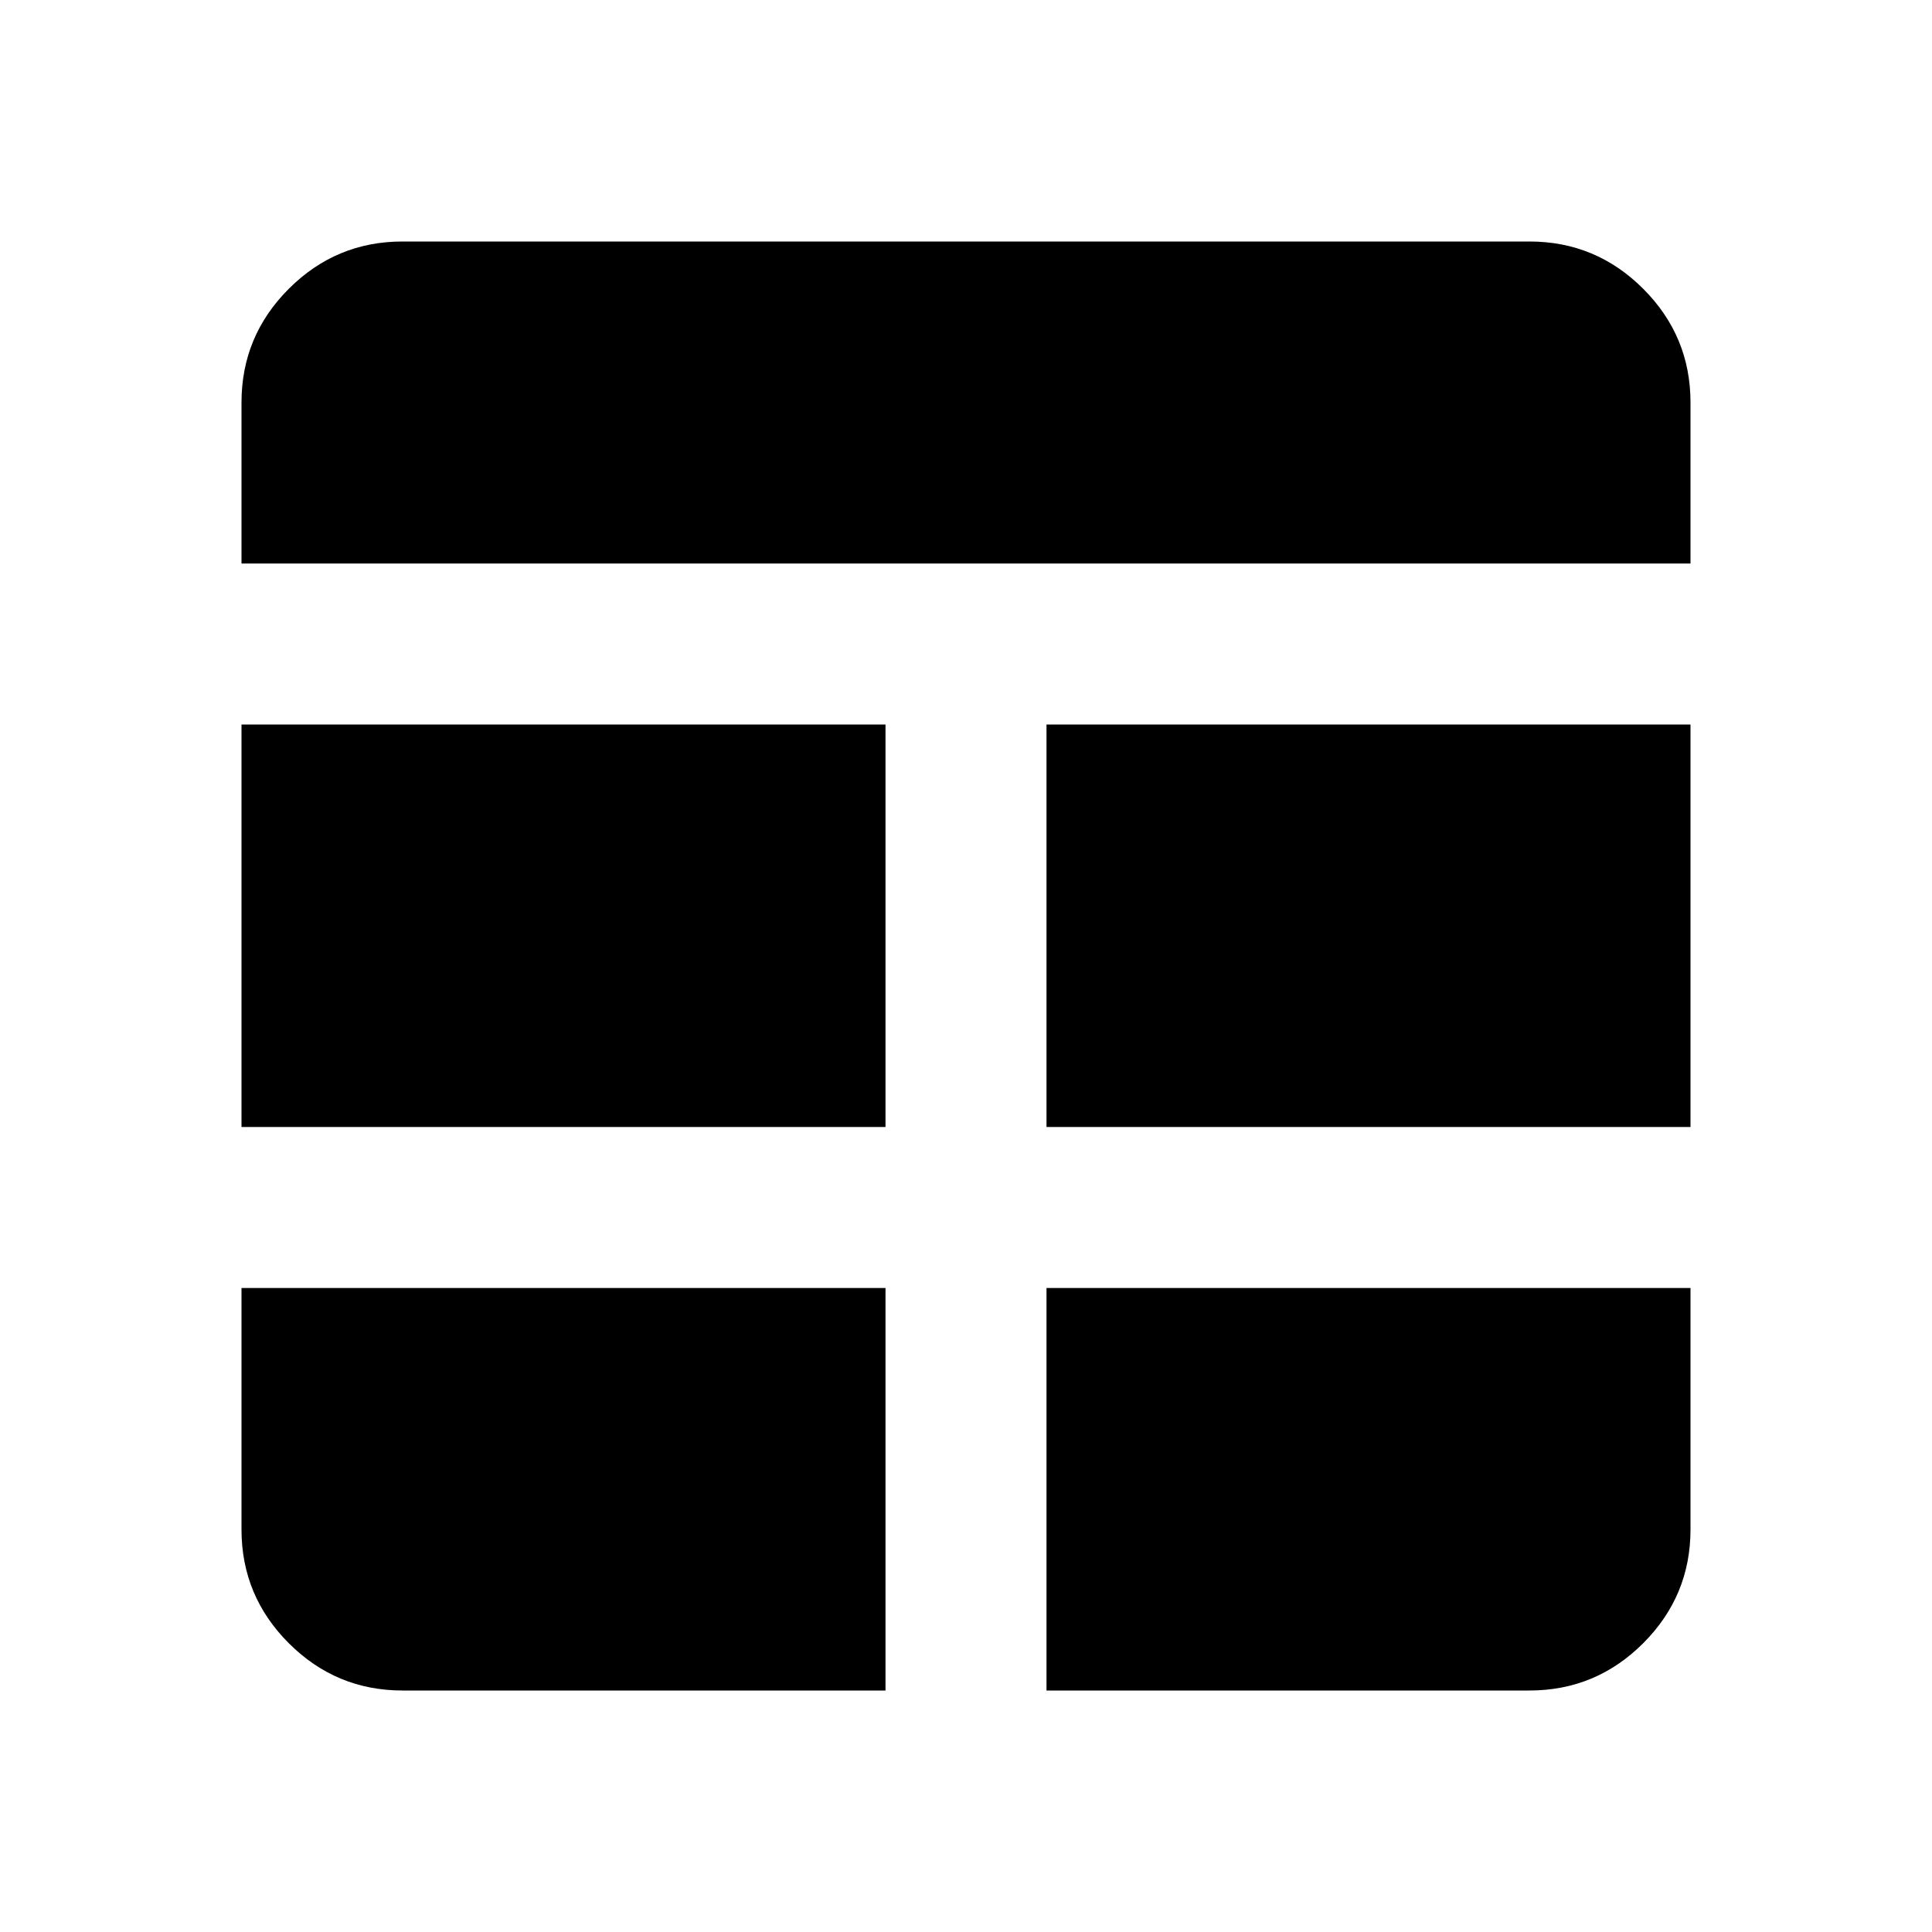
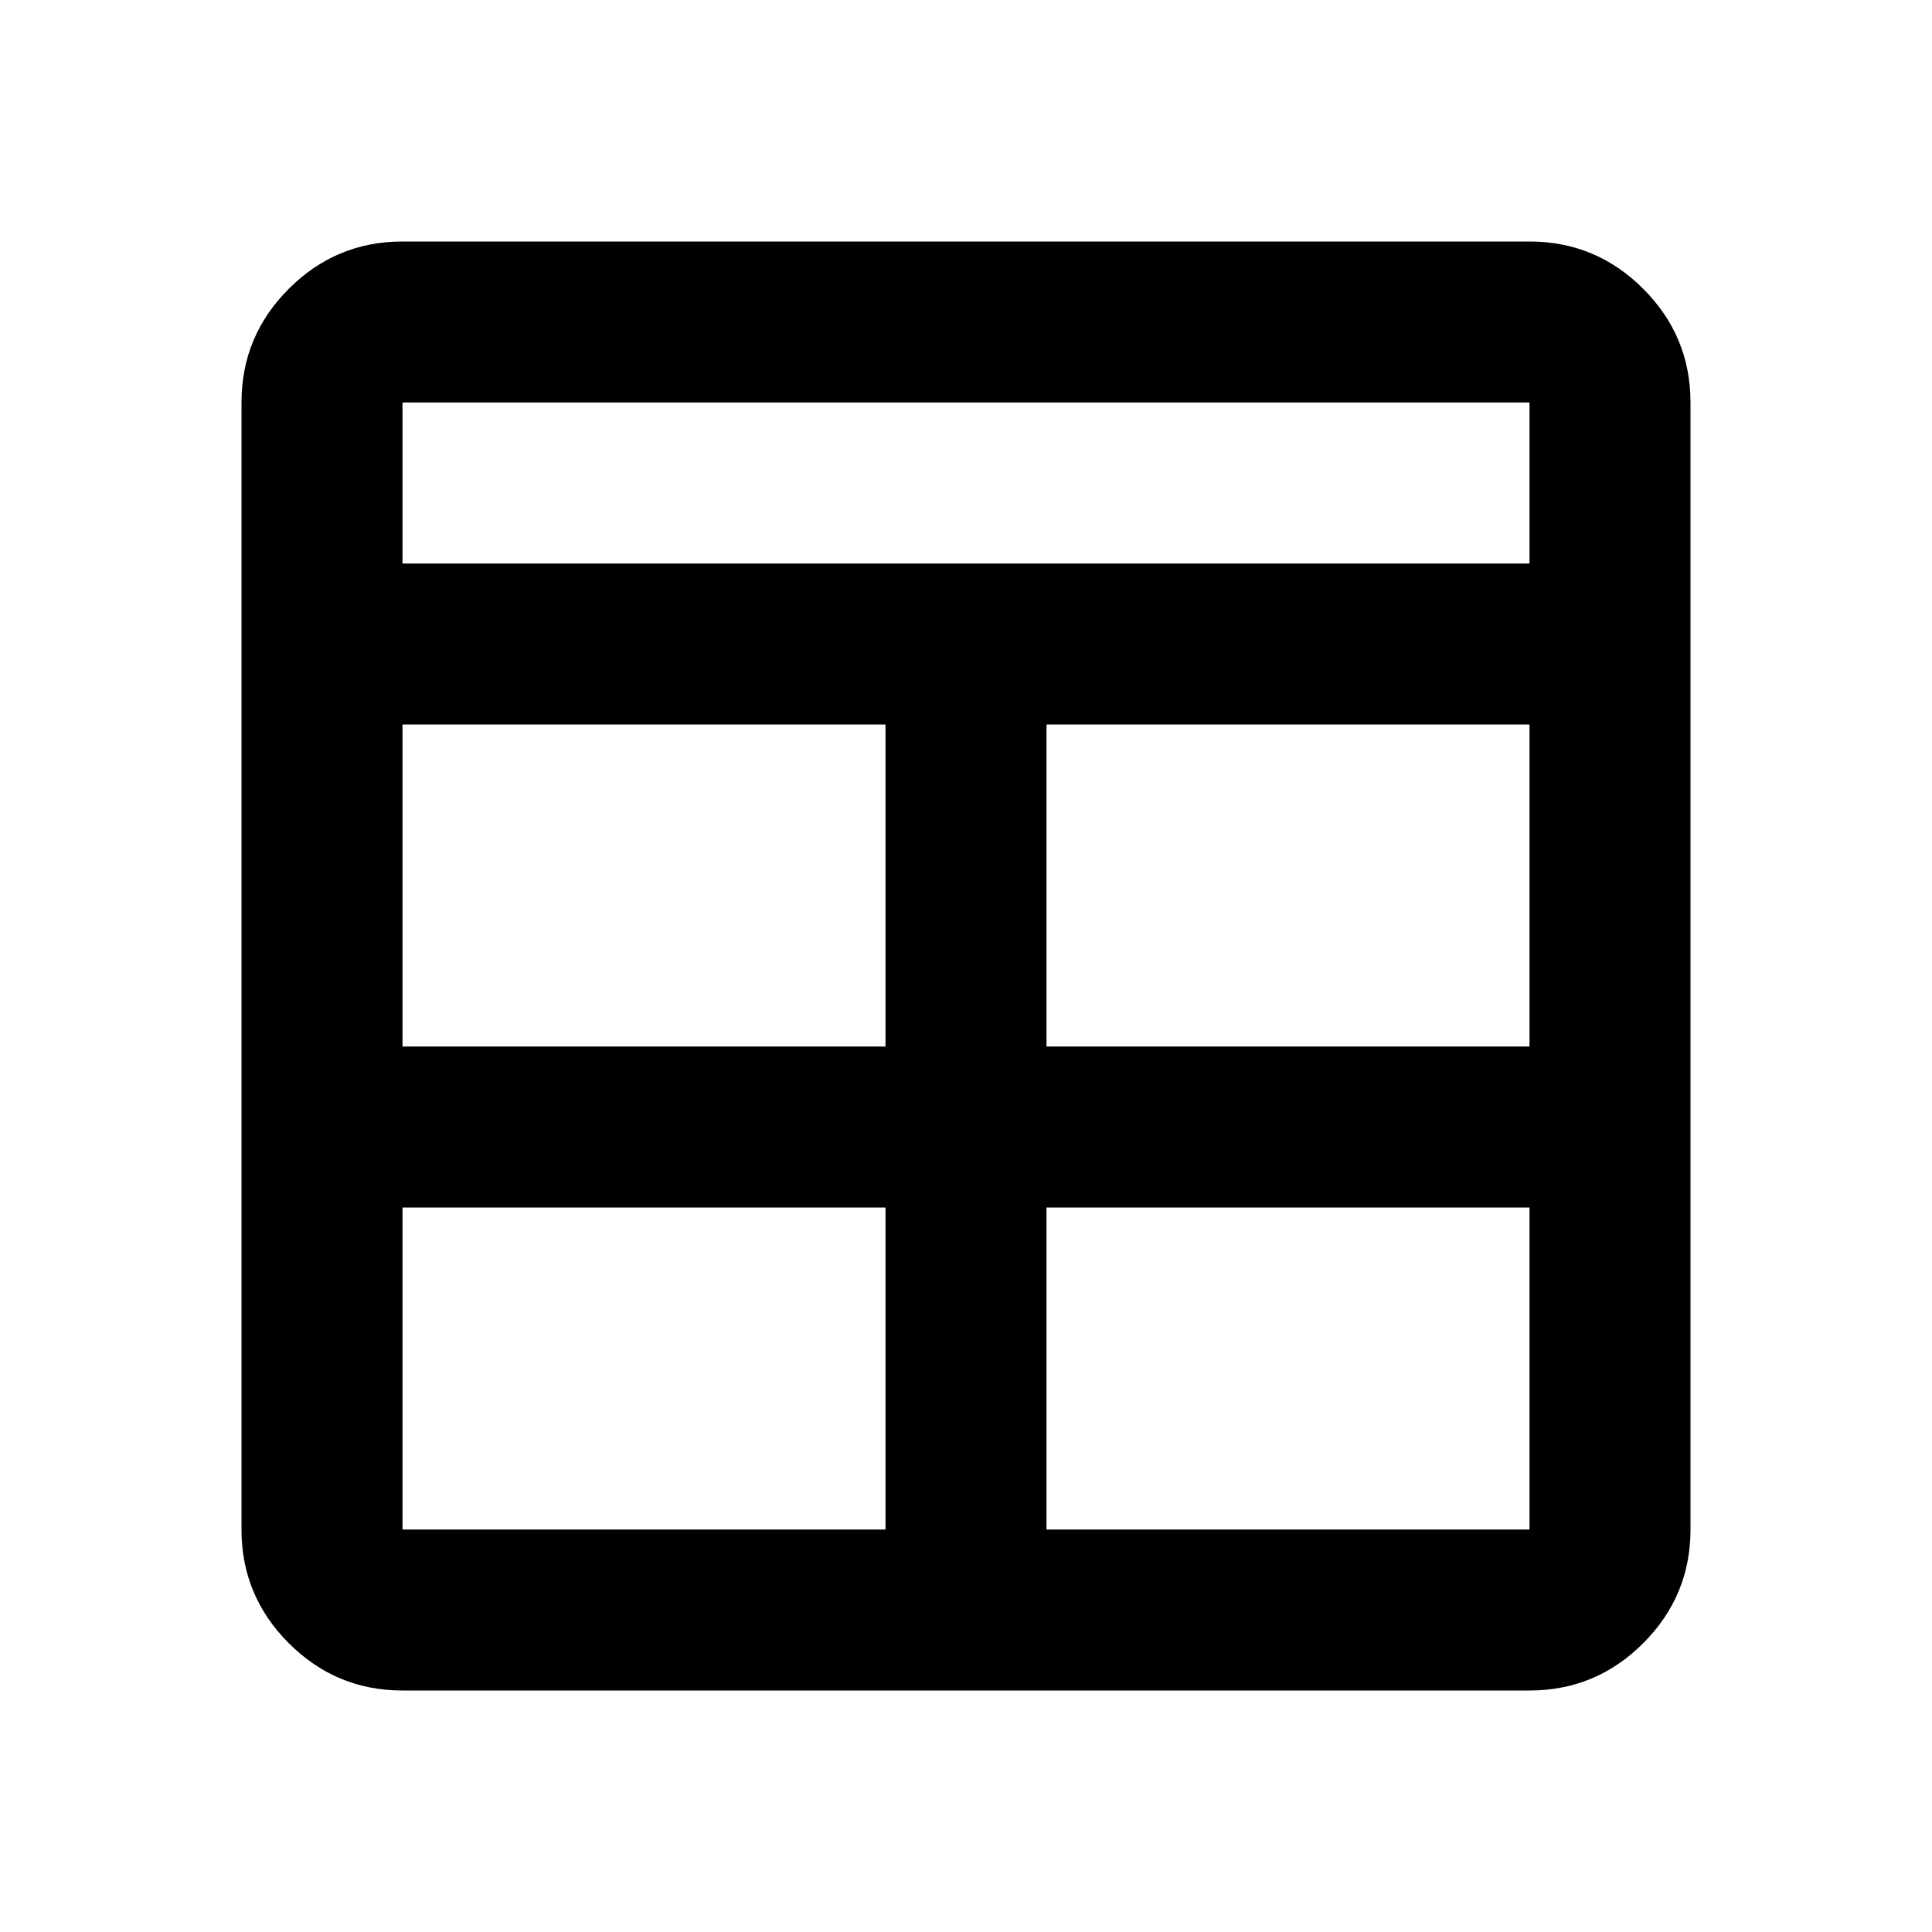
<svg xmlns="http://www.w3.org/2000/svg" height="24" viewBox="0 -960 960 960" width="24">
-   <path d="M440-320H120v120q0 33 23.5 56.5T200-120h240v-200Zm80 0v200h240q33 0 56.5-23.5T840-200v-120H520Zm-80-80v-200H120v200h320Zm80 0h320v-200H520v200ZM120-680h720v-80q0-33-23.5-56.5T760-840H200q-33 0-56.5 23.5T120-760v80Z" />
+   <path d="M200-120q-33 0-56.5-23.5T120-200v-560q0-33 23.5-56.5T200-840h560q33 0 56.5 23.5T840-760v560q0 33-23.5 56.5T760-120H200Zm240-240H200v160h240v-160Zm80 0v160h240v-160H520Zm-80-80v-160H200v160h240Zm80 0h240v-160H520v160ZM200-680h560v-80H200v80Z" />
</svg>
